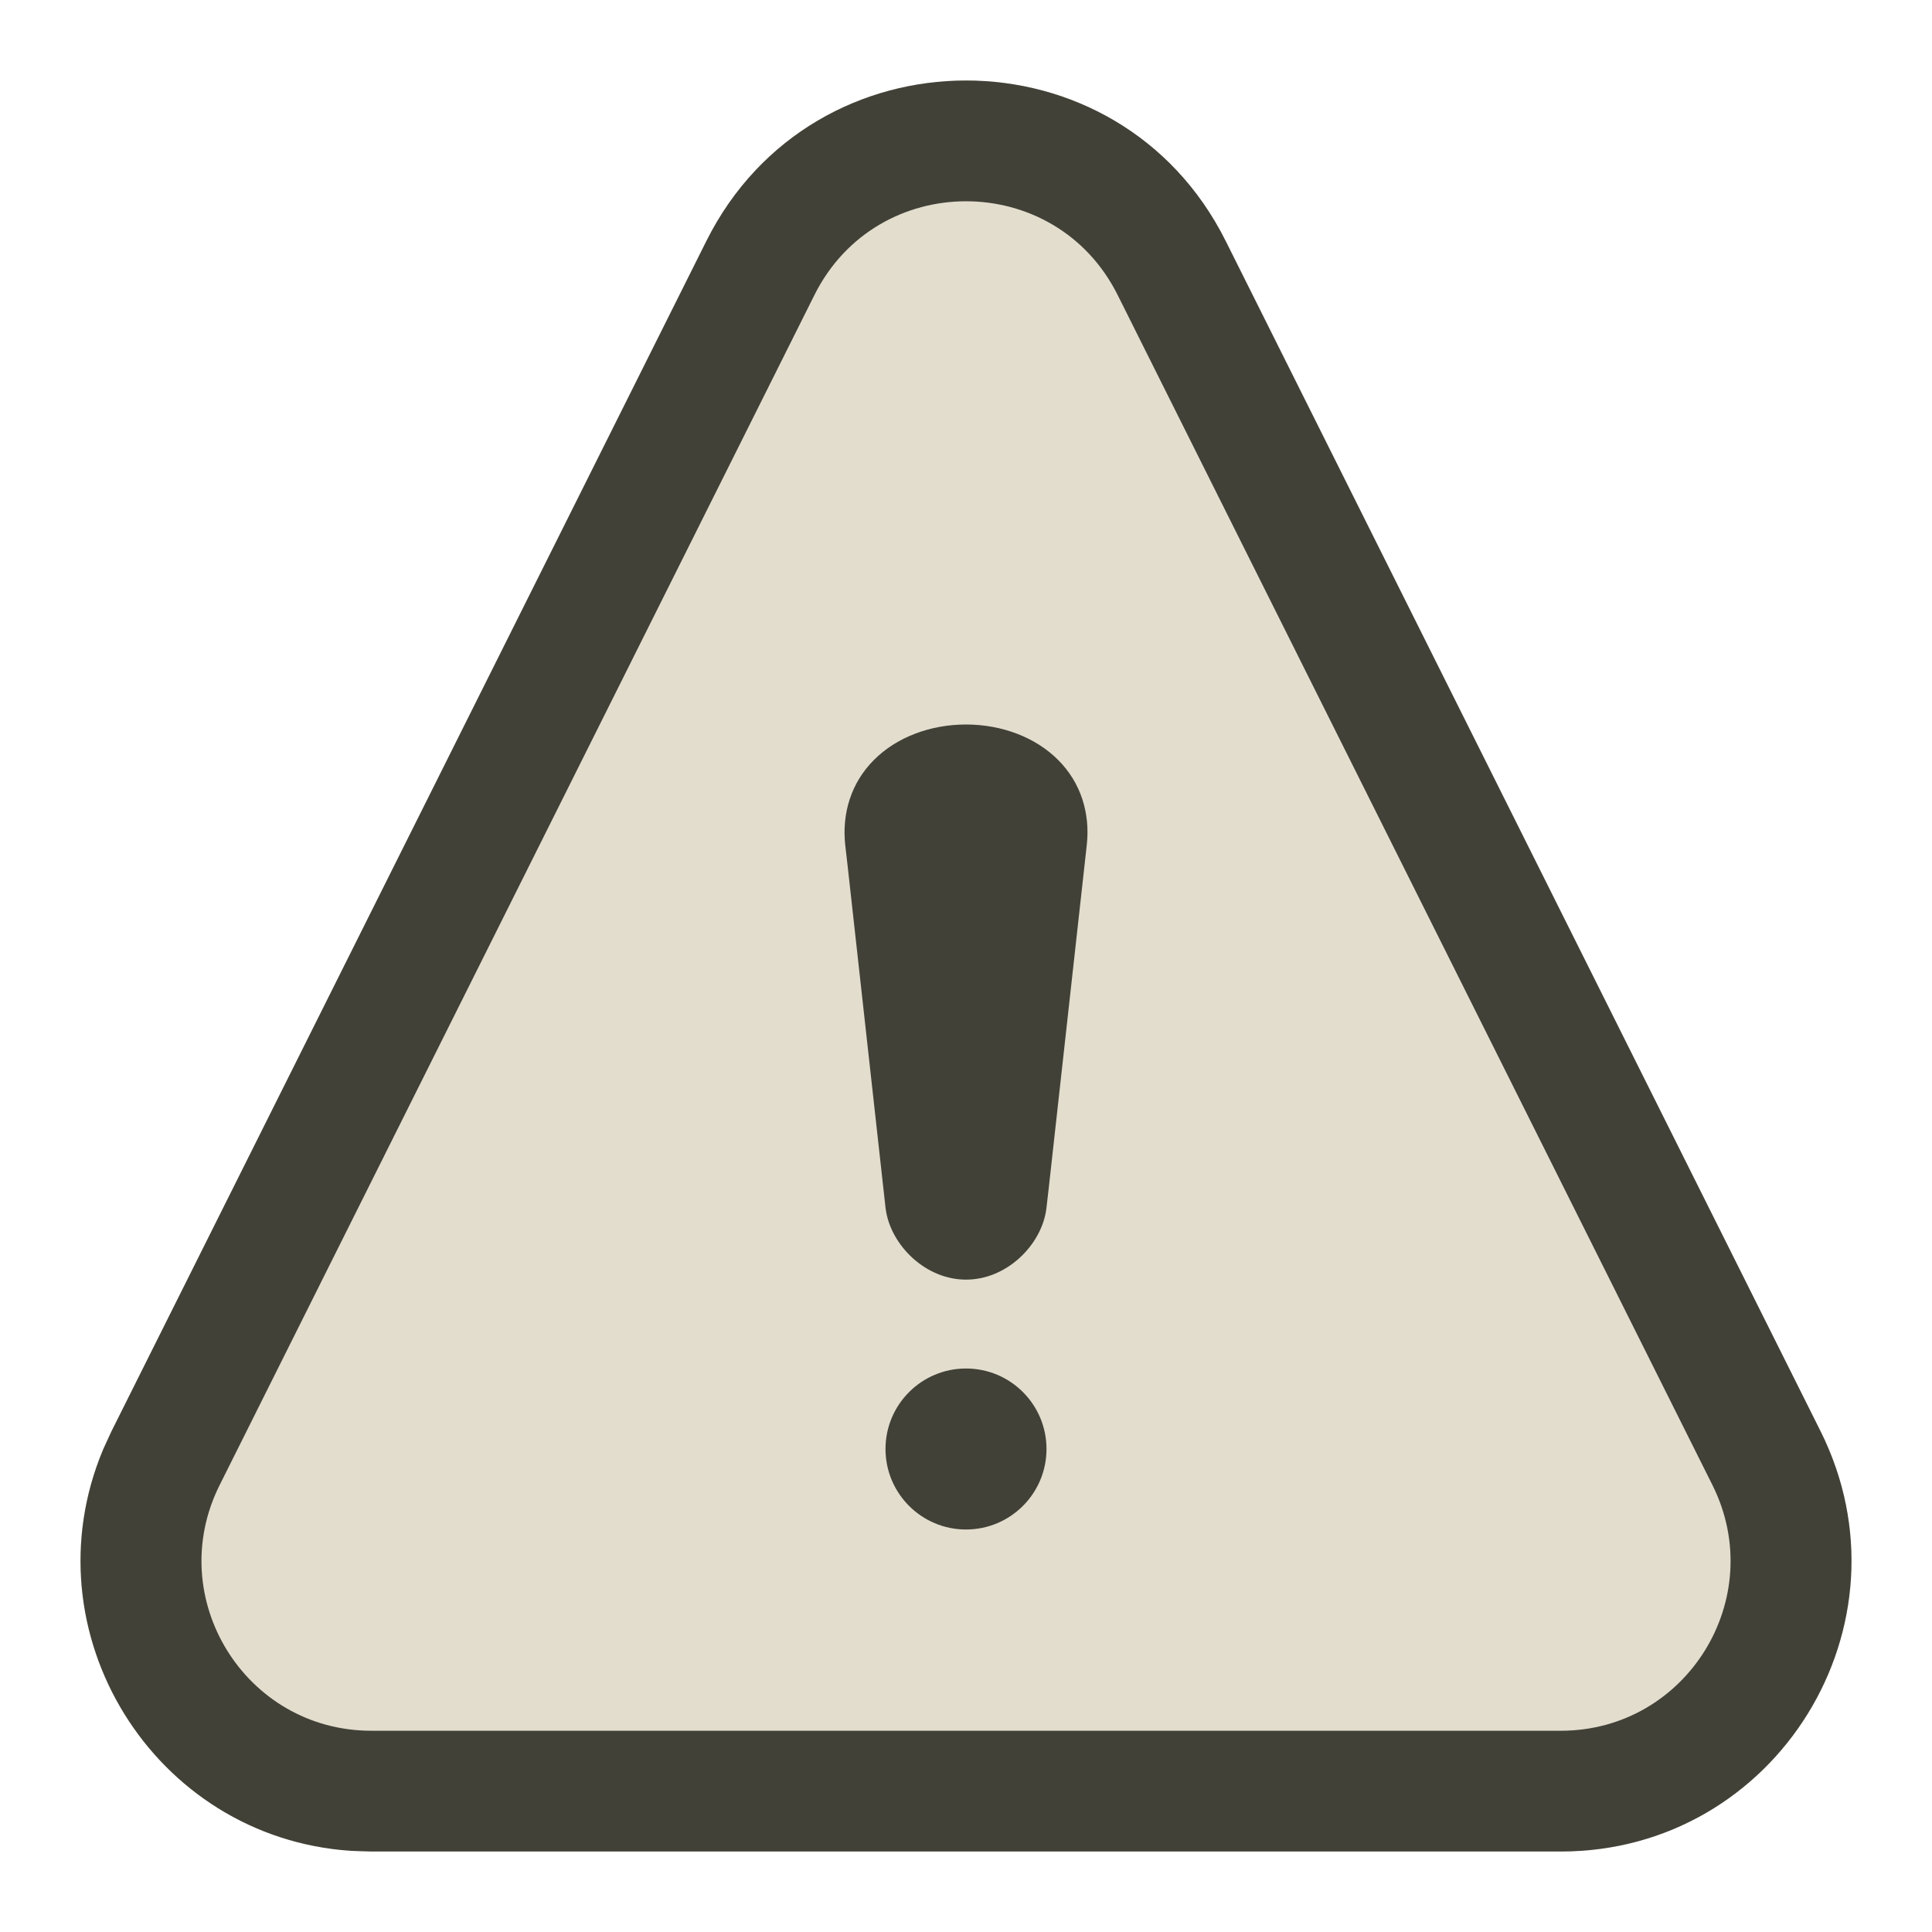
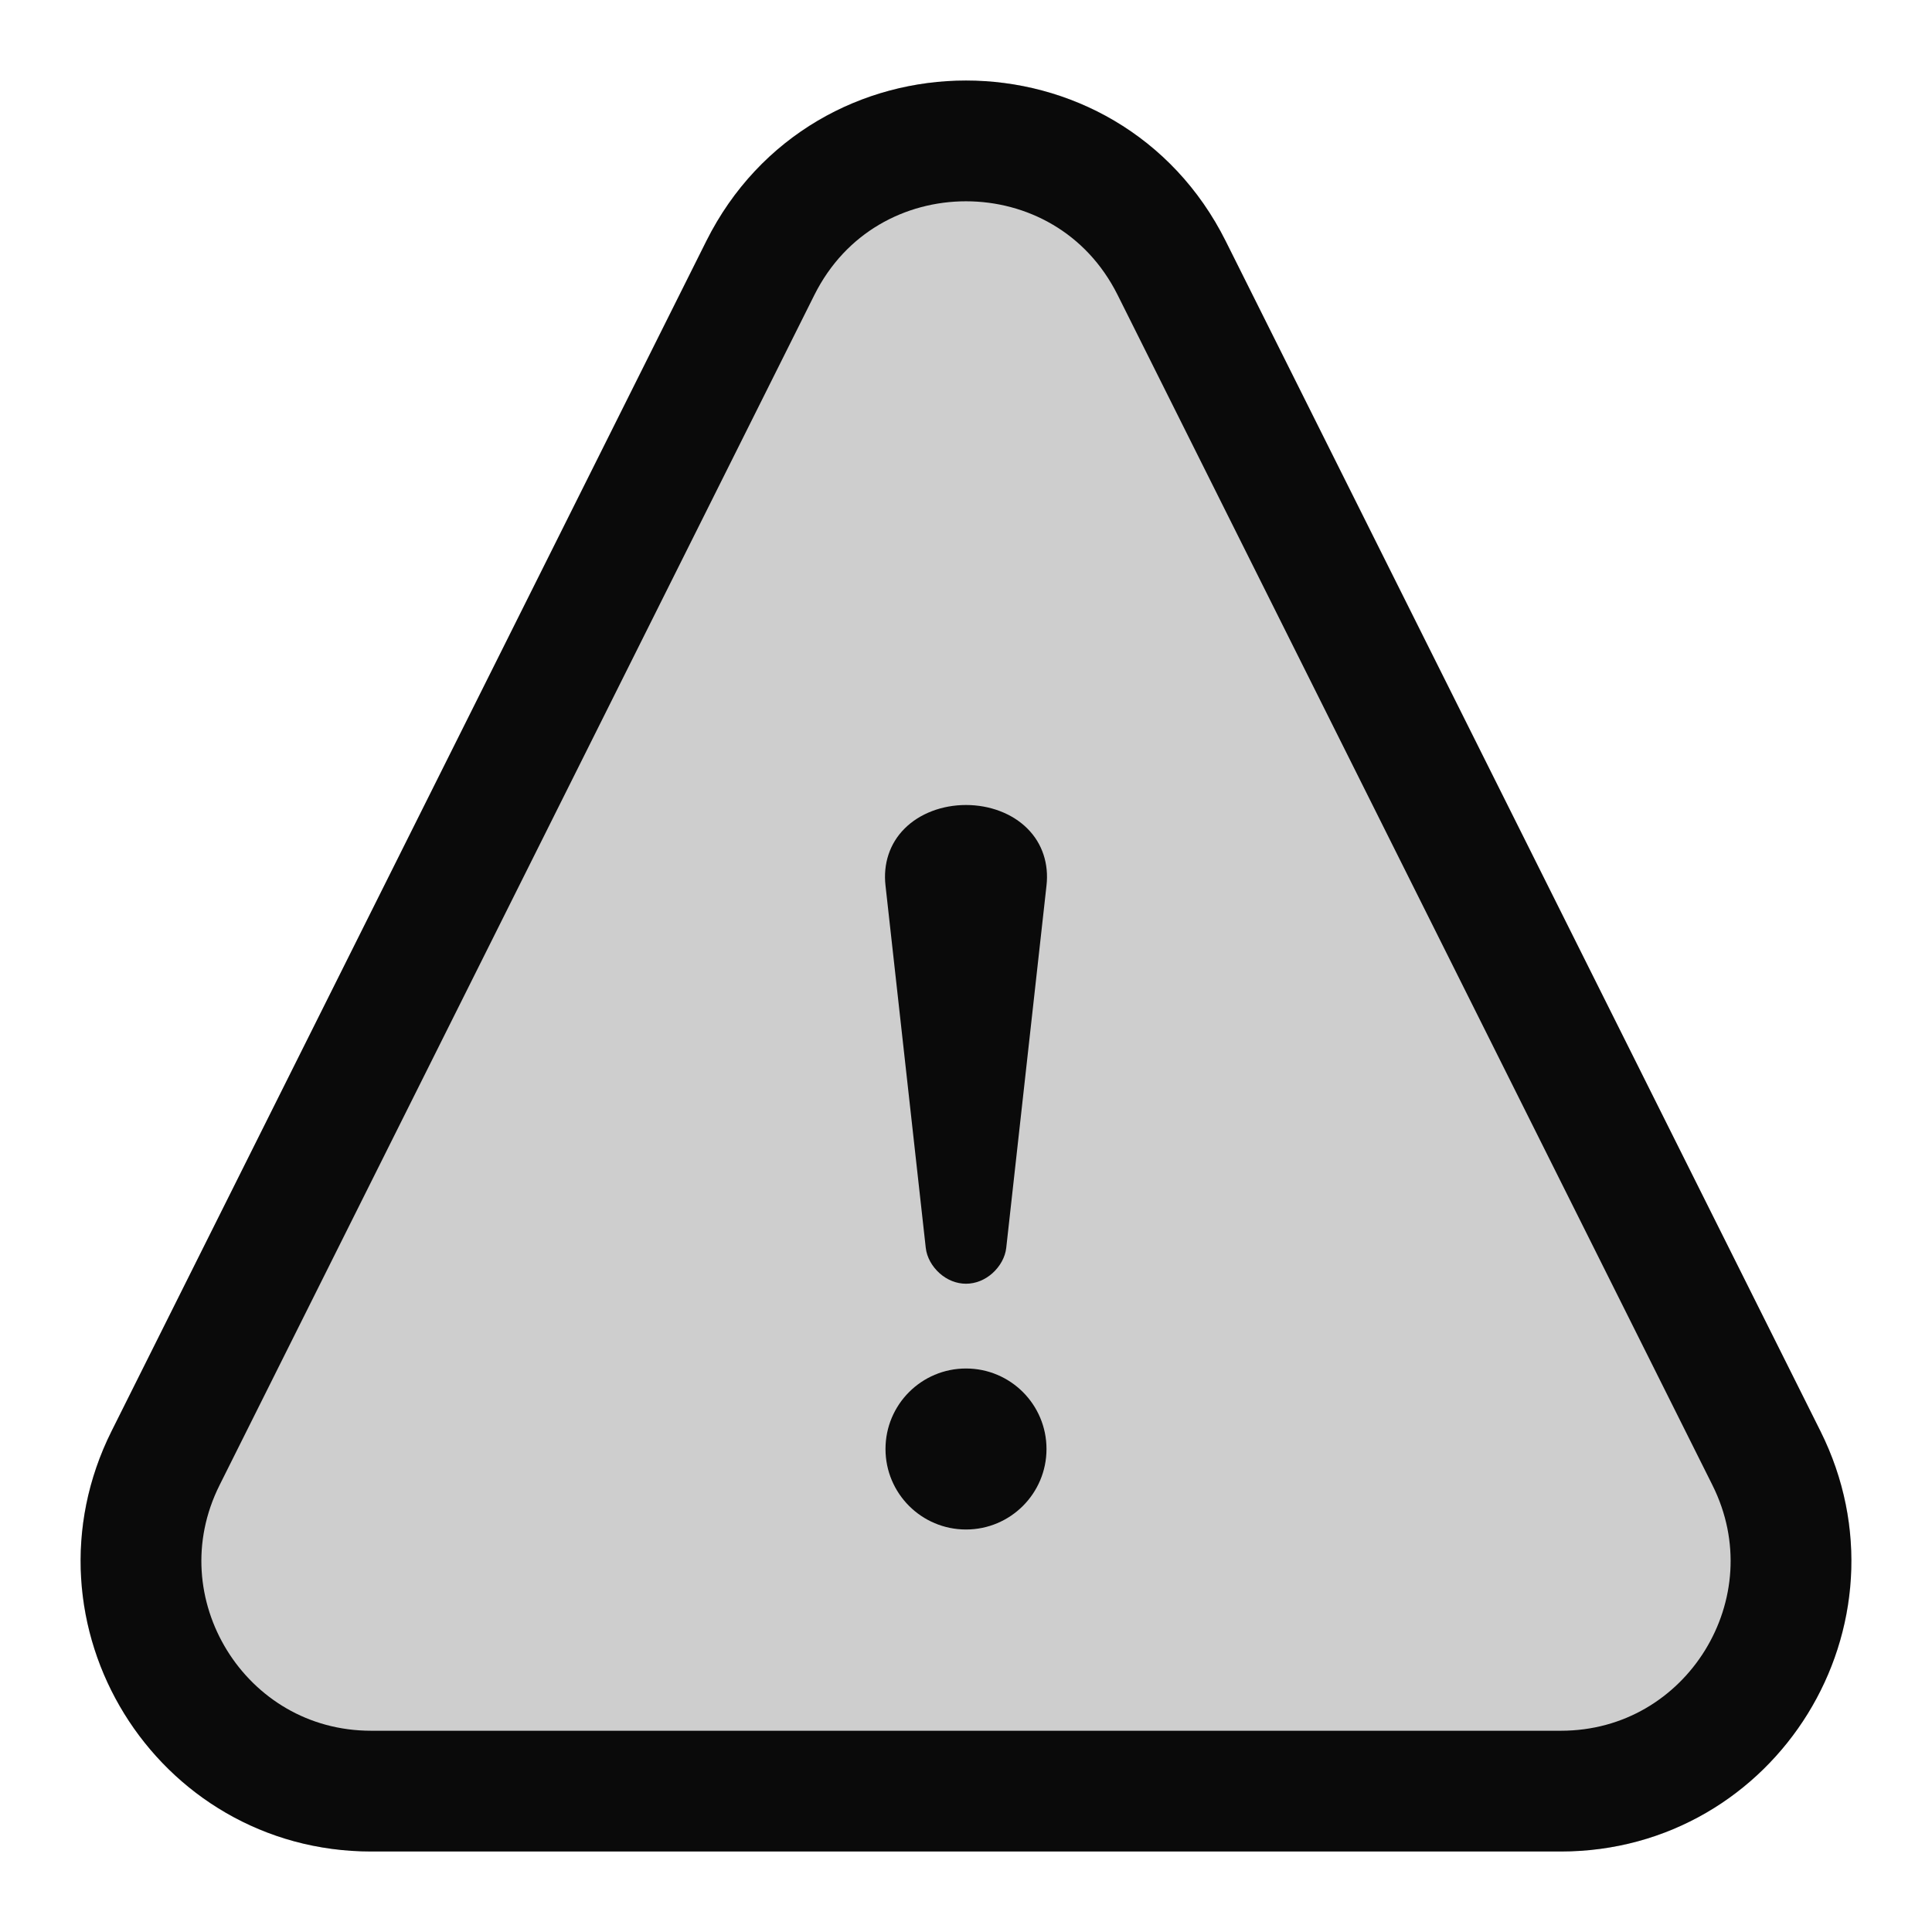
<svg xmlns="http://www.w3.org/2000/svg" width="24" height="24" viewBox="0 0 24 24" fill="none">
-   <path d="M19.389 23H4.611C1.93 23 0.186 20.177 1.385 17.778L8.774 2.995C10.103 0.335 13.897 0.335 15.226 2.995L22.615 17.778C23.814 20.177 22.07 23 19.389 23Z" fill="#E2DDCD" />
-   <path d="M12 17C12.553 17 13 17.448 13 18C13 18.552 12.552 19 12 19C11.448 19 11 18.552 11 18C11 17.448 11.448 17 12 17Z" fill="#424138" />
-   <path d="M12 9C12.443 9 12.863 9.158 13.144 9.44C13.426 9.721 13.545 10.102 13.5 10.5C13.492 10.575 13.483 10.65 13.475 10.725C13.325 12.075 13.176 13.425 13.026 14.775C13.017 14.85 13.009 14.925 13 15C12.974 15.237 12.845 15.465 12.658 15.633C12.47 15.801 12.239 15.896 12 15.896C11.762 15.896 11.531 15.801 11.343 15.633C11.156 15.465 11.027 15.237 11 15C10.992 14.925 10.983 14.85 10.975 14.775C10.825 13.426 10.676 12.075 10.526 10.725C10.517 10.65 10.509 10.575 10.5 10.5C10.456 10.102 10.575 9.721 10.857 9.44C11.137 9.158 11.558 9 12 9Z" fill="#424138" />
-   <path fill-rule="evenodd" clip-rule="evenodd" d="M8.775 2.994C10.104 0.336 13.897 0.335 15.226 2.994L22.615 17.778C23.813 20.177 22.07 23 19.389 23H4.612L4.363 22.992C1.906 22.83 0.328 20.275 1.282 18.004L1.386 17.778L8.775 2.994ZM13.884 3.665C13.108 2.112 10.893 2.112 10.117 3.665L2.728 18.449C2.027 19.852 3.047 21.5 4.612 21.5H19.389C20.954 21.5 21.973 19.852 21.273 18.449L13.884 3.665Z" fill="#424138" />
+   <path d="M19.389 23H4.611C1.93 23 0.186 20.177 1.385 17.778L8.774 2.995C10.103 0.335 13.897 0.335 15.226 2.995L22.615 17.778C23.814 20.177 22.07 23 19.389 23Z" fill="#0A0A0A" fill-opacity="0.2" />
+   <path d="M9.445 3.33C10.498 1.224 13.502 1.224 14.555 3.33L21.943 18.113C22.893 20.014 21.512 22.25 19.389 22.25H4.611C2.488 22.25 1.107 20.014 2.057 18.113L9.445 3.33Z" stroke="#0A0A0A" stroke-width="1.5" stroke-linecap="round" />
+   <circle cx="12" cy="18" r="1" fill="#0A0A0A" />
+   <path d="M11.5 15.5C11.513 15.619 11.578 15.732 11.671 15.816C11.765 15.9 11.881 15.947 12 15.947C12.119 15.947 12.235 15.9 12.329 15.816C12.422 15.732 12.487 15.619 12.5 15.5C12.508 15.425 12.517 15.35 12.525 15.275C12.675 13.925 12.825 12.575 12.975 11.225C12.983 11.15 12.992 11.075 13 11C13.03 10.735 12.951 10.48 12.763 10.293C12.576 10.105 12.295 10 12 10C11.705 10 11.424 10.105 11.237 10.293C11.049 10.48 10.97 10.735 11 11C11.008 11.075 11.017 11.15 11.025 11.225C11.175 12.575 11.325 13.925 11.475 15.275C11.483 15.35 11.492 15.425 11.5 15.5Z" fill="#0A0A0A" />
</svg>
